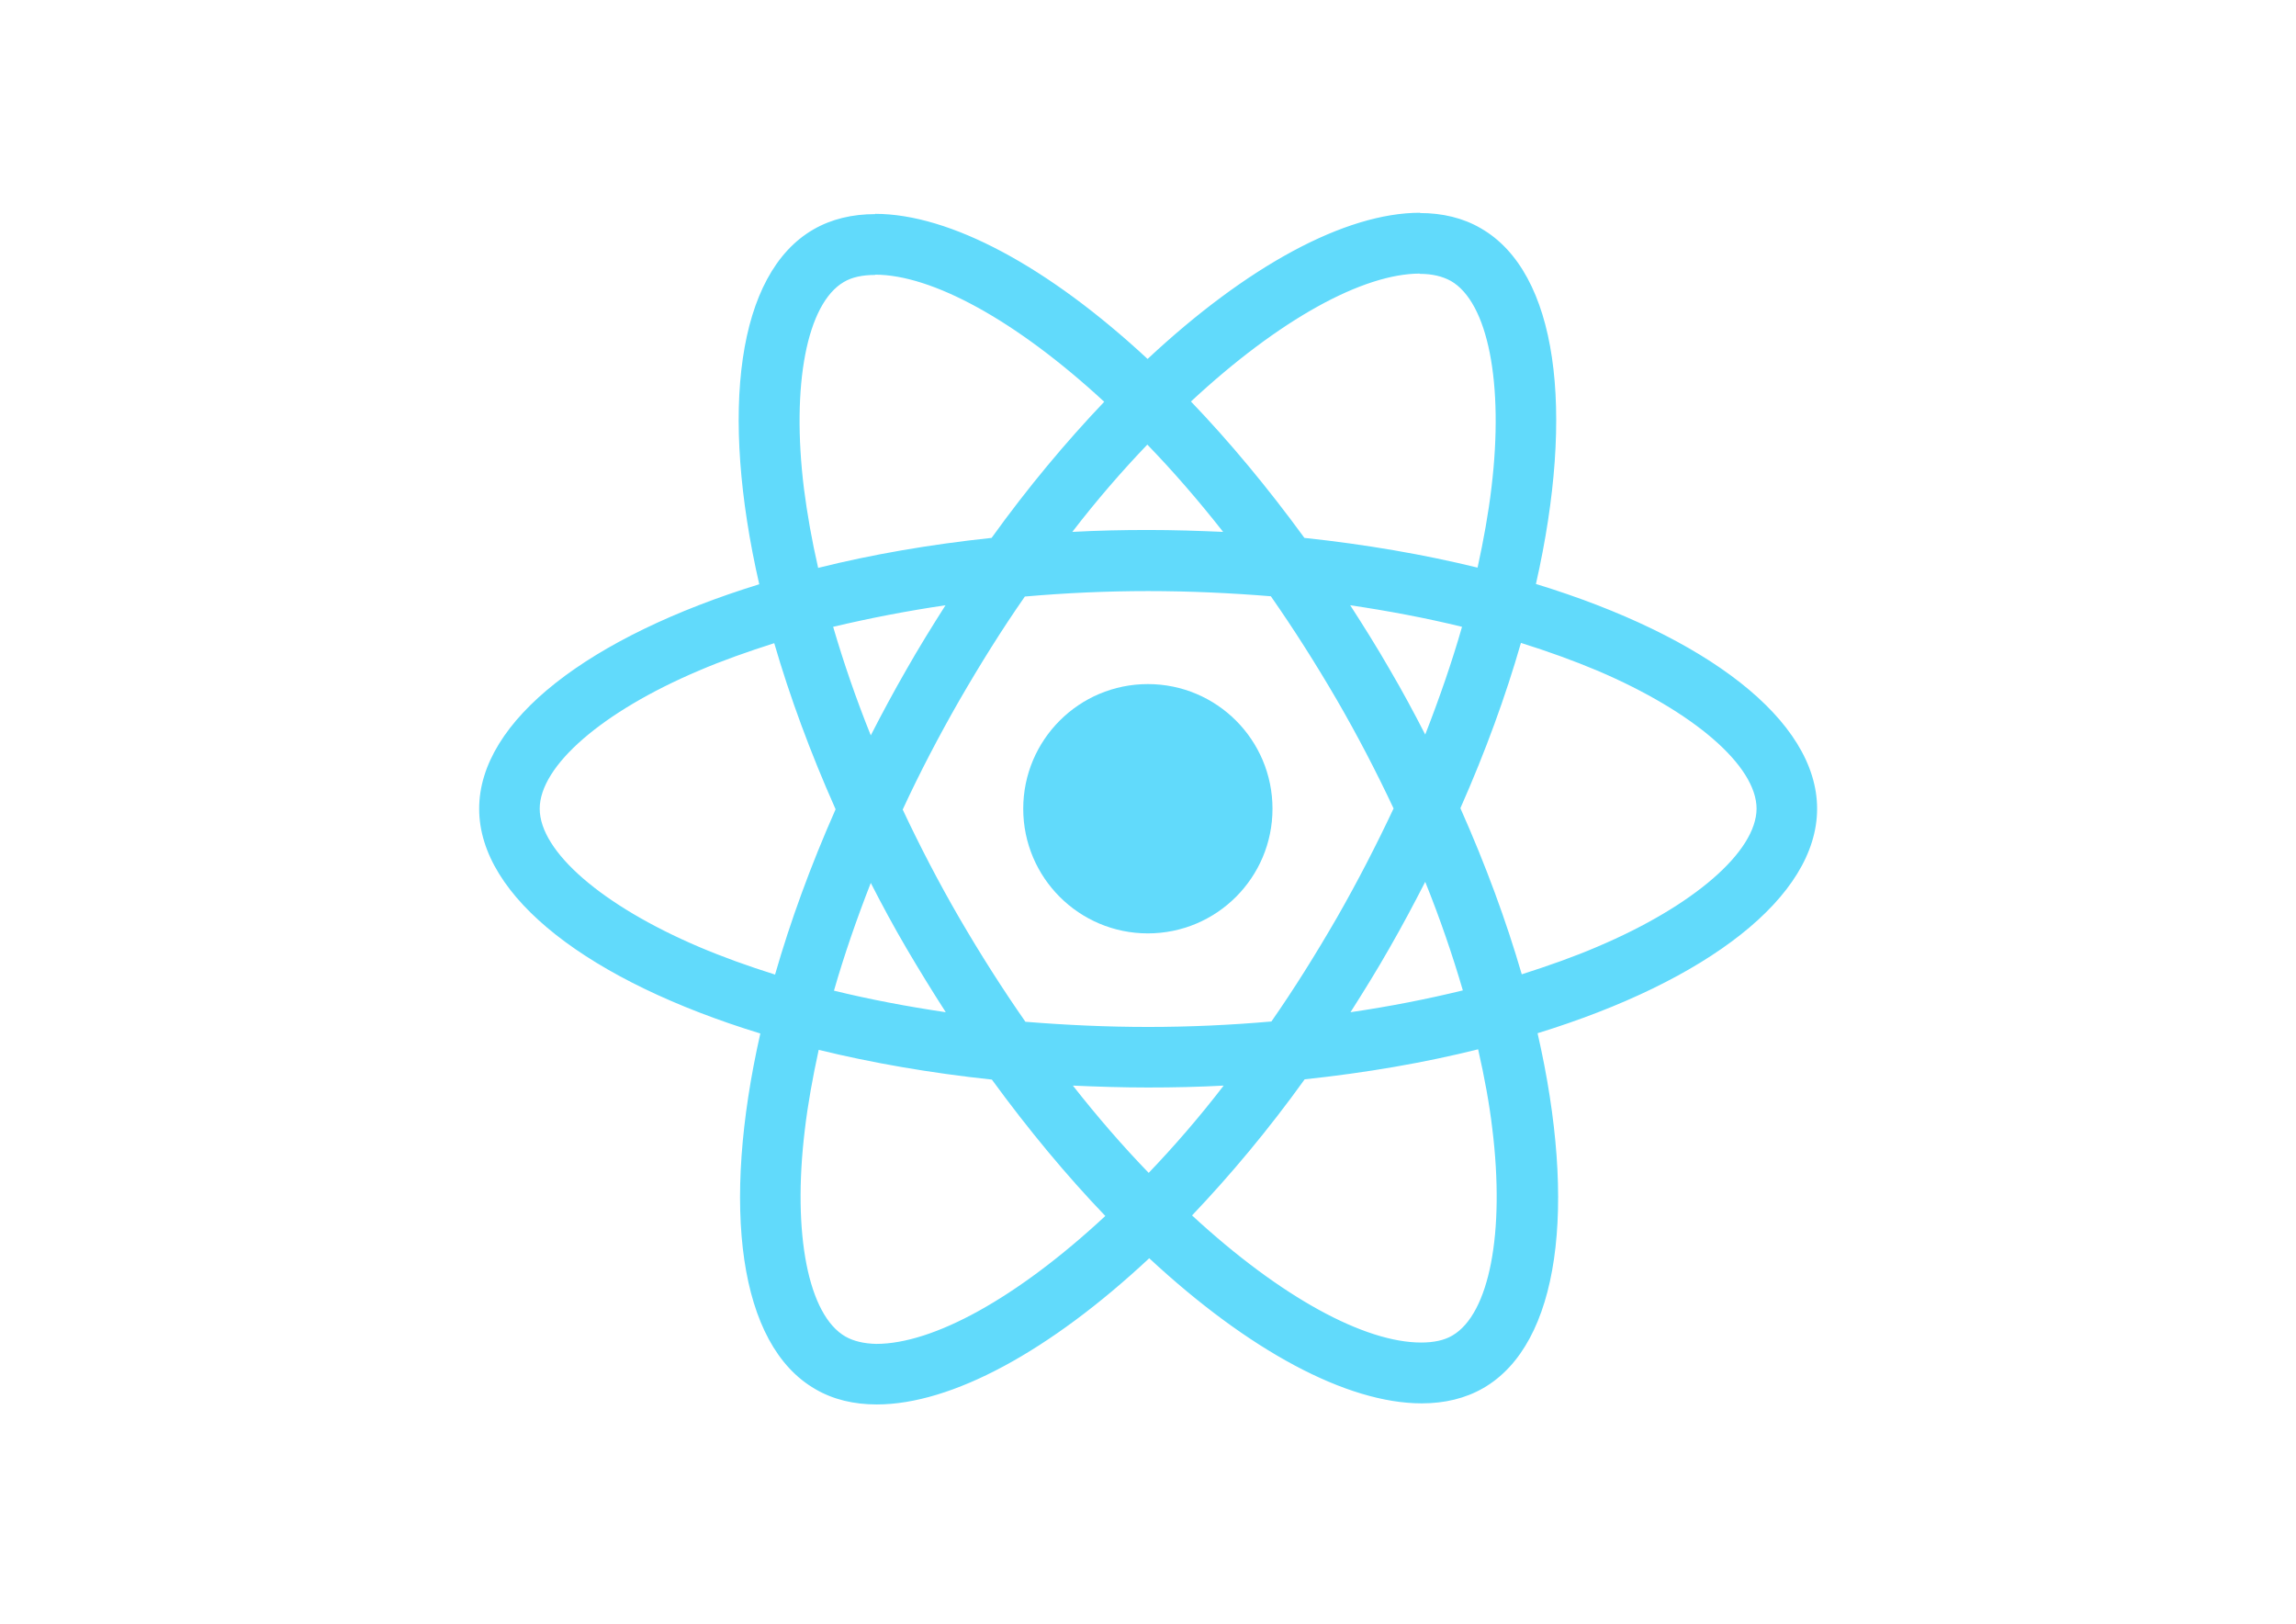
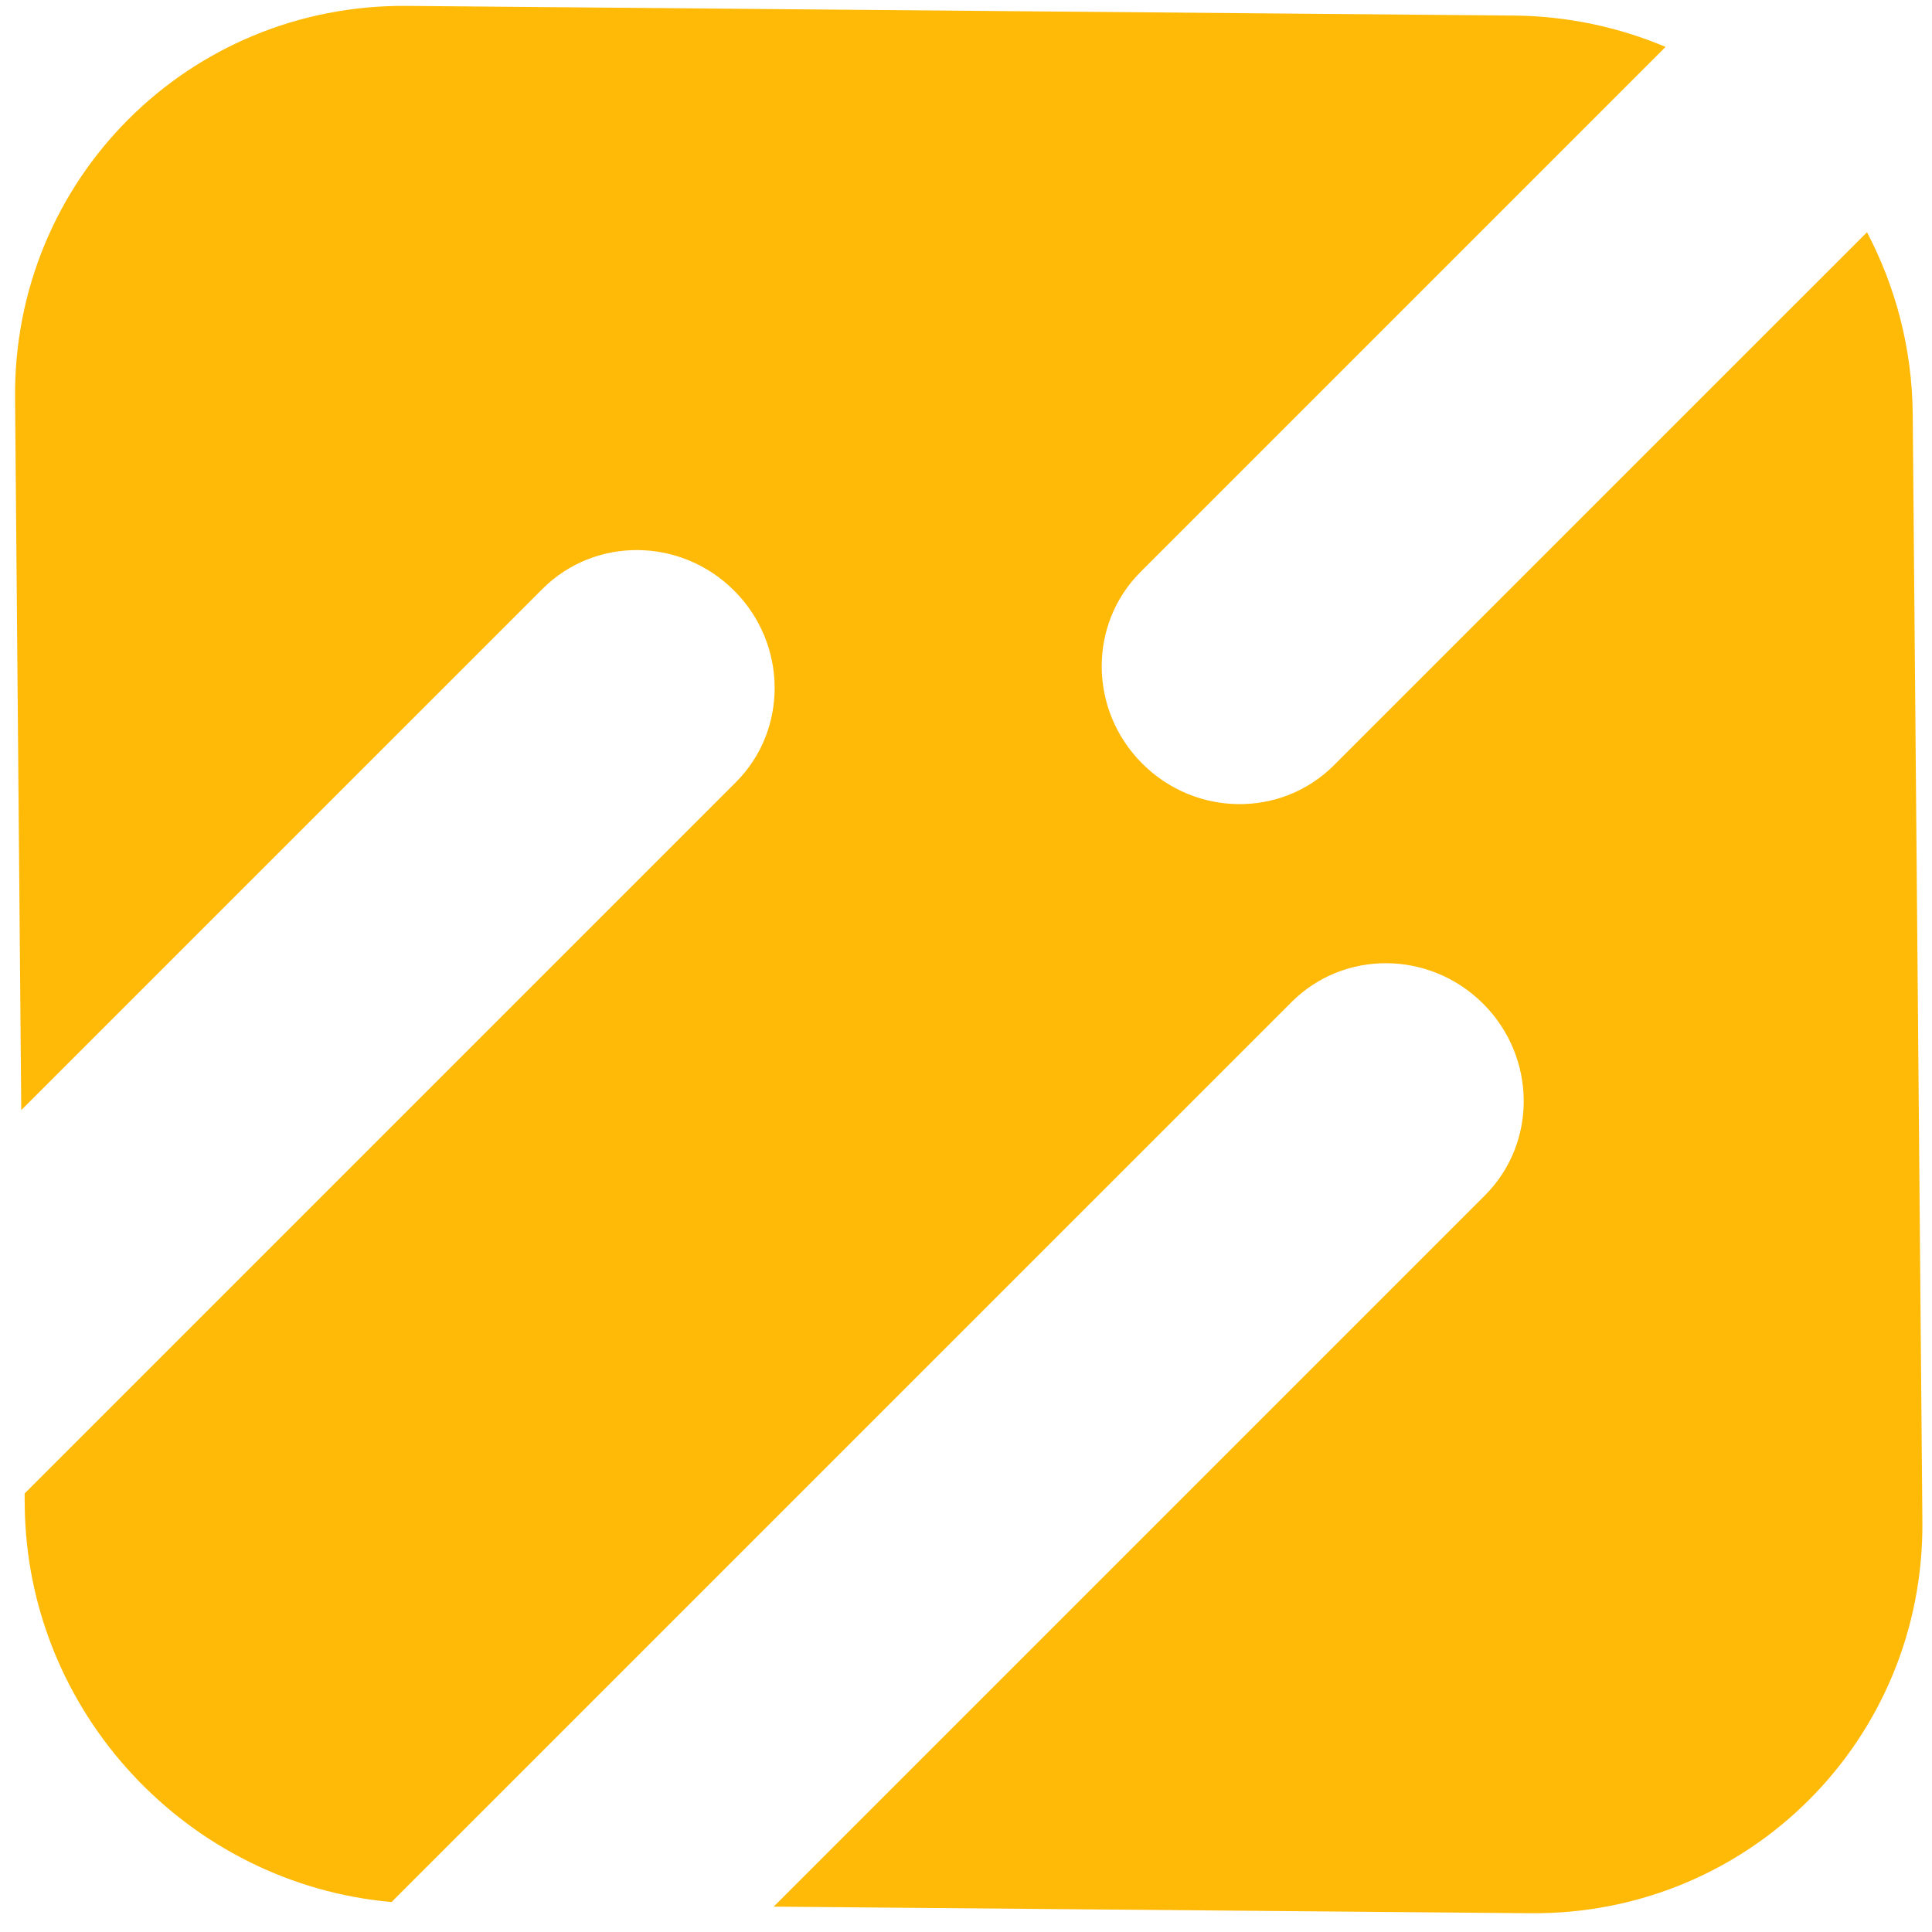
- <svg xmlns="http://www.w3.org/2000/svg" viewBox="0 0 841.9 595.3">
-   <g fill="#61DAFB">
-     <path d="M666.3 296.5c0-32.5-40.7-63.3-103.1-82.4 14.4-63.6 8-114.2-20.2-130.4-6.5-3.8-14.1-5.6-22.4-5.6v22.3c4.6 0 8.3.9 11.4 2.6 13.6 7.8 19.5 37.5 14.9 75.7-1.1 9.4-2.9 19.3-5.1 29.4-19.6-4.8-41-8.5-63.5-10.9-13.5-18.5-27.5-35.3-41.6-50 32.6-30.3 63.2-46.9 84-46.9V78c-27.5 0-63.5 19.6-99.9 53.6-36.4-33.8-72.4-53.2-99.9-53.2v22.3c20.7 0 51.4 16.5 84 46.6-14 14.7-28 31.4-41.3 49.9-22.6 2.4-44 6.1-63.6 11-2.3-10-4-19.7-5.2-29-4.7-38.2 1.1-67.9 14.6-75.8 3-1.8 6.9-2.6 11.5-2.6V78.5c-8.4 0-16 1.8-22.6 5.6-28.1 16.2-34.4 66.7-19.9 130.1-62.2 19.2-102.7 49.9-102.7 82.3 0 32.5 40.7 63.3 103.1 82.4-14.4 63.6-8 114.2 20.2 130.4 6.5 3.8 14.1 5.6 22.5 5.6 27.5 0 63.5-19.6 99.9-53.6 36.4 33.8 72.4 53.2 99.9 53.2 8.4 0 16-1.8 22.6-5.6 28.1-16.2 34.4-66.7 19.9-130.1 62-19.1 102.5-49.9 102.5-82.3zm-130.2-66.7c-3.7 12.9-8.3 26.2-13.5 39.5-4.1-8-8.4-16-13.1-24-4.6-8-9.5-15.8-14.4-23.4 14.2 2.1 27.9 4.7 41 7.9zm-45.8 106.5c-7.8 13.5-15.8 26.3-24.1 38.2-14.9 1.3-30 2-45.2 2-15.1 0-30.2-.7-45-1.9-8.3-11.9-16.4-24.6-24.2-38-7.6-13.1-14.5-26.4-20.8-39.8 6.2-13.4 13.2-26.8 20.7-39.9 7.8-13.5 15.8-26.3 24.1-38.2 14.9-1.3 30-2 45.2-2 15.1 0 30.2.7 45 1.9 8.3 11.9 16.4 24.6 24.2 38 7.6 13.1 14.5 26.4 20.8 39.8-6.3 13.4-13.2 26.8-20.7 39.9zm32.3-13c5.4 13.4 10 26.8 13.8 39.8-13.1 3.2-26.9 5.9-41.2 8 4.9-7.7 9.8-15.6 14.4-23.7 4.6-8 8.9-16.1 13-24.1zM421.2 430c-9.3-9.6-18.6-20.3-27.8-32 9 .4 18.2.7 27.5.7 9.4 0 18.7-.2 27.8-.7-9 11.7-18.3 22.4-27.5 32zm-74.4-58.9c-14.2-2.1-27.9-4.7-41-7.9 3.7-12.9 8.3-26.2 13.5-39.5 4.1 8 8.4 16 13.1 24 4.7 8 9.5 15.8 14.4 23.4zM420.7 163c9.3 9.6 18.6 20.3 27.8 32-9-.4-18.2-.7-27.5-.7-9.4 0-18.7.2-27.8.7 9-11.7 18.3-22.4 27.5-32zm-74 58.9c-4.9 7.7-9.8 15.6-14.4 23.7-4.6 8-8.9 16-13 24-5.4-13.4-10-26.8-13.8-39.8 13.1-3.1 26.9-5.8 41.2-7.9zm-90.5 125.2c-35.4-15.1-58.3-34.9-58.3-50.6 0-15.7 22.9-35.6 58.3-50.6 8.6-3.7 18-7 27.7-10.1 5.7 19.6 13.2 40 22.5 60.9-9.2 20.8-16.6 41.1-22.2 60.6-9.9-3.1-19.3-6.5-28-10.2zM310 490c-13.6-7.8-19.5-37.5-14.9-75.7 1.1-9.4 2.9-19.3 5.1-29.4 19.6 4.8 41 8.5 63.5 10.9 13.5 18.5 27.5 35.3 41.6 50-32.6 30.3-63.2 46.9-84 46.9-4.5-.1-8.3-1-11.3-2.7zm237.2-76.2c4.7 38.2-1.1 67.9-14.6 75.8-3 1.8-6.9 2.6-11.5 2.6-20.7 0-51.4-16.5-84-46.6 14-14.7 28-31.4 41.3-49.9 22.6-2.4 44-6.1 63.6-11 2.3 10.1 4.1 19.8 5.2 29.1zm38.5-66.7c-8.6 3.7-18 7-27.7 10.1-5.7-19.6-13.2-40-22.5-60.9 9.2-20.8 16.6-41.1 22.2-60.6 9.9 3.1 19.3 6.5 28.1 10.2 35.4 15.1 58.3 34.9 58.3 50.6-.1 15.7-23 35.6-58.4 50.6zM320.8 78.4z" />
-     <circle cx="420.9" cy="296.5" r="45.7" />
-     <path d="M520.5 78.1z" />
-   </g>
+ <svg xmlns="http://www.w3.org/2000/svg" width="39" height="39" viewBox="0 0 39 39" fill="none">
+   <path d="M23.024 11.545C21.965 12.604 21.98 14.336 23.058 15.414C24.136 16.492 25.868 16.507 26.927 15.448L37.688 4.688C38.267 5.791 38.6 7.042 38.611 8.364L38.806 30.71C38.844 35.118 35.302 38.66 30.895 38.621L15.618 38.488L29.974 24.132C31.033 23.073 31.018 21.34 29.94 20.262C28.862 19.184 27.13 19.169 26.071 20.229L7.904 38.395C3.795 38.031 0.535 34.567 0.499 30.376L0.497 30.148L14.853 15.792C15.912 14.733 15.897 13 14.819 11.922C13.742 10.845 12.009 10.829 10.95 11.889L0.429 22.409L0.304 8.03C0.266 3.623 3.808 0.081 8.215 0.119L30.561 0.314C31.643 0.324 32.677 0.548 33.622 0.947L23.024 11.545Z" fill="#FFBA08" />
</svg>
